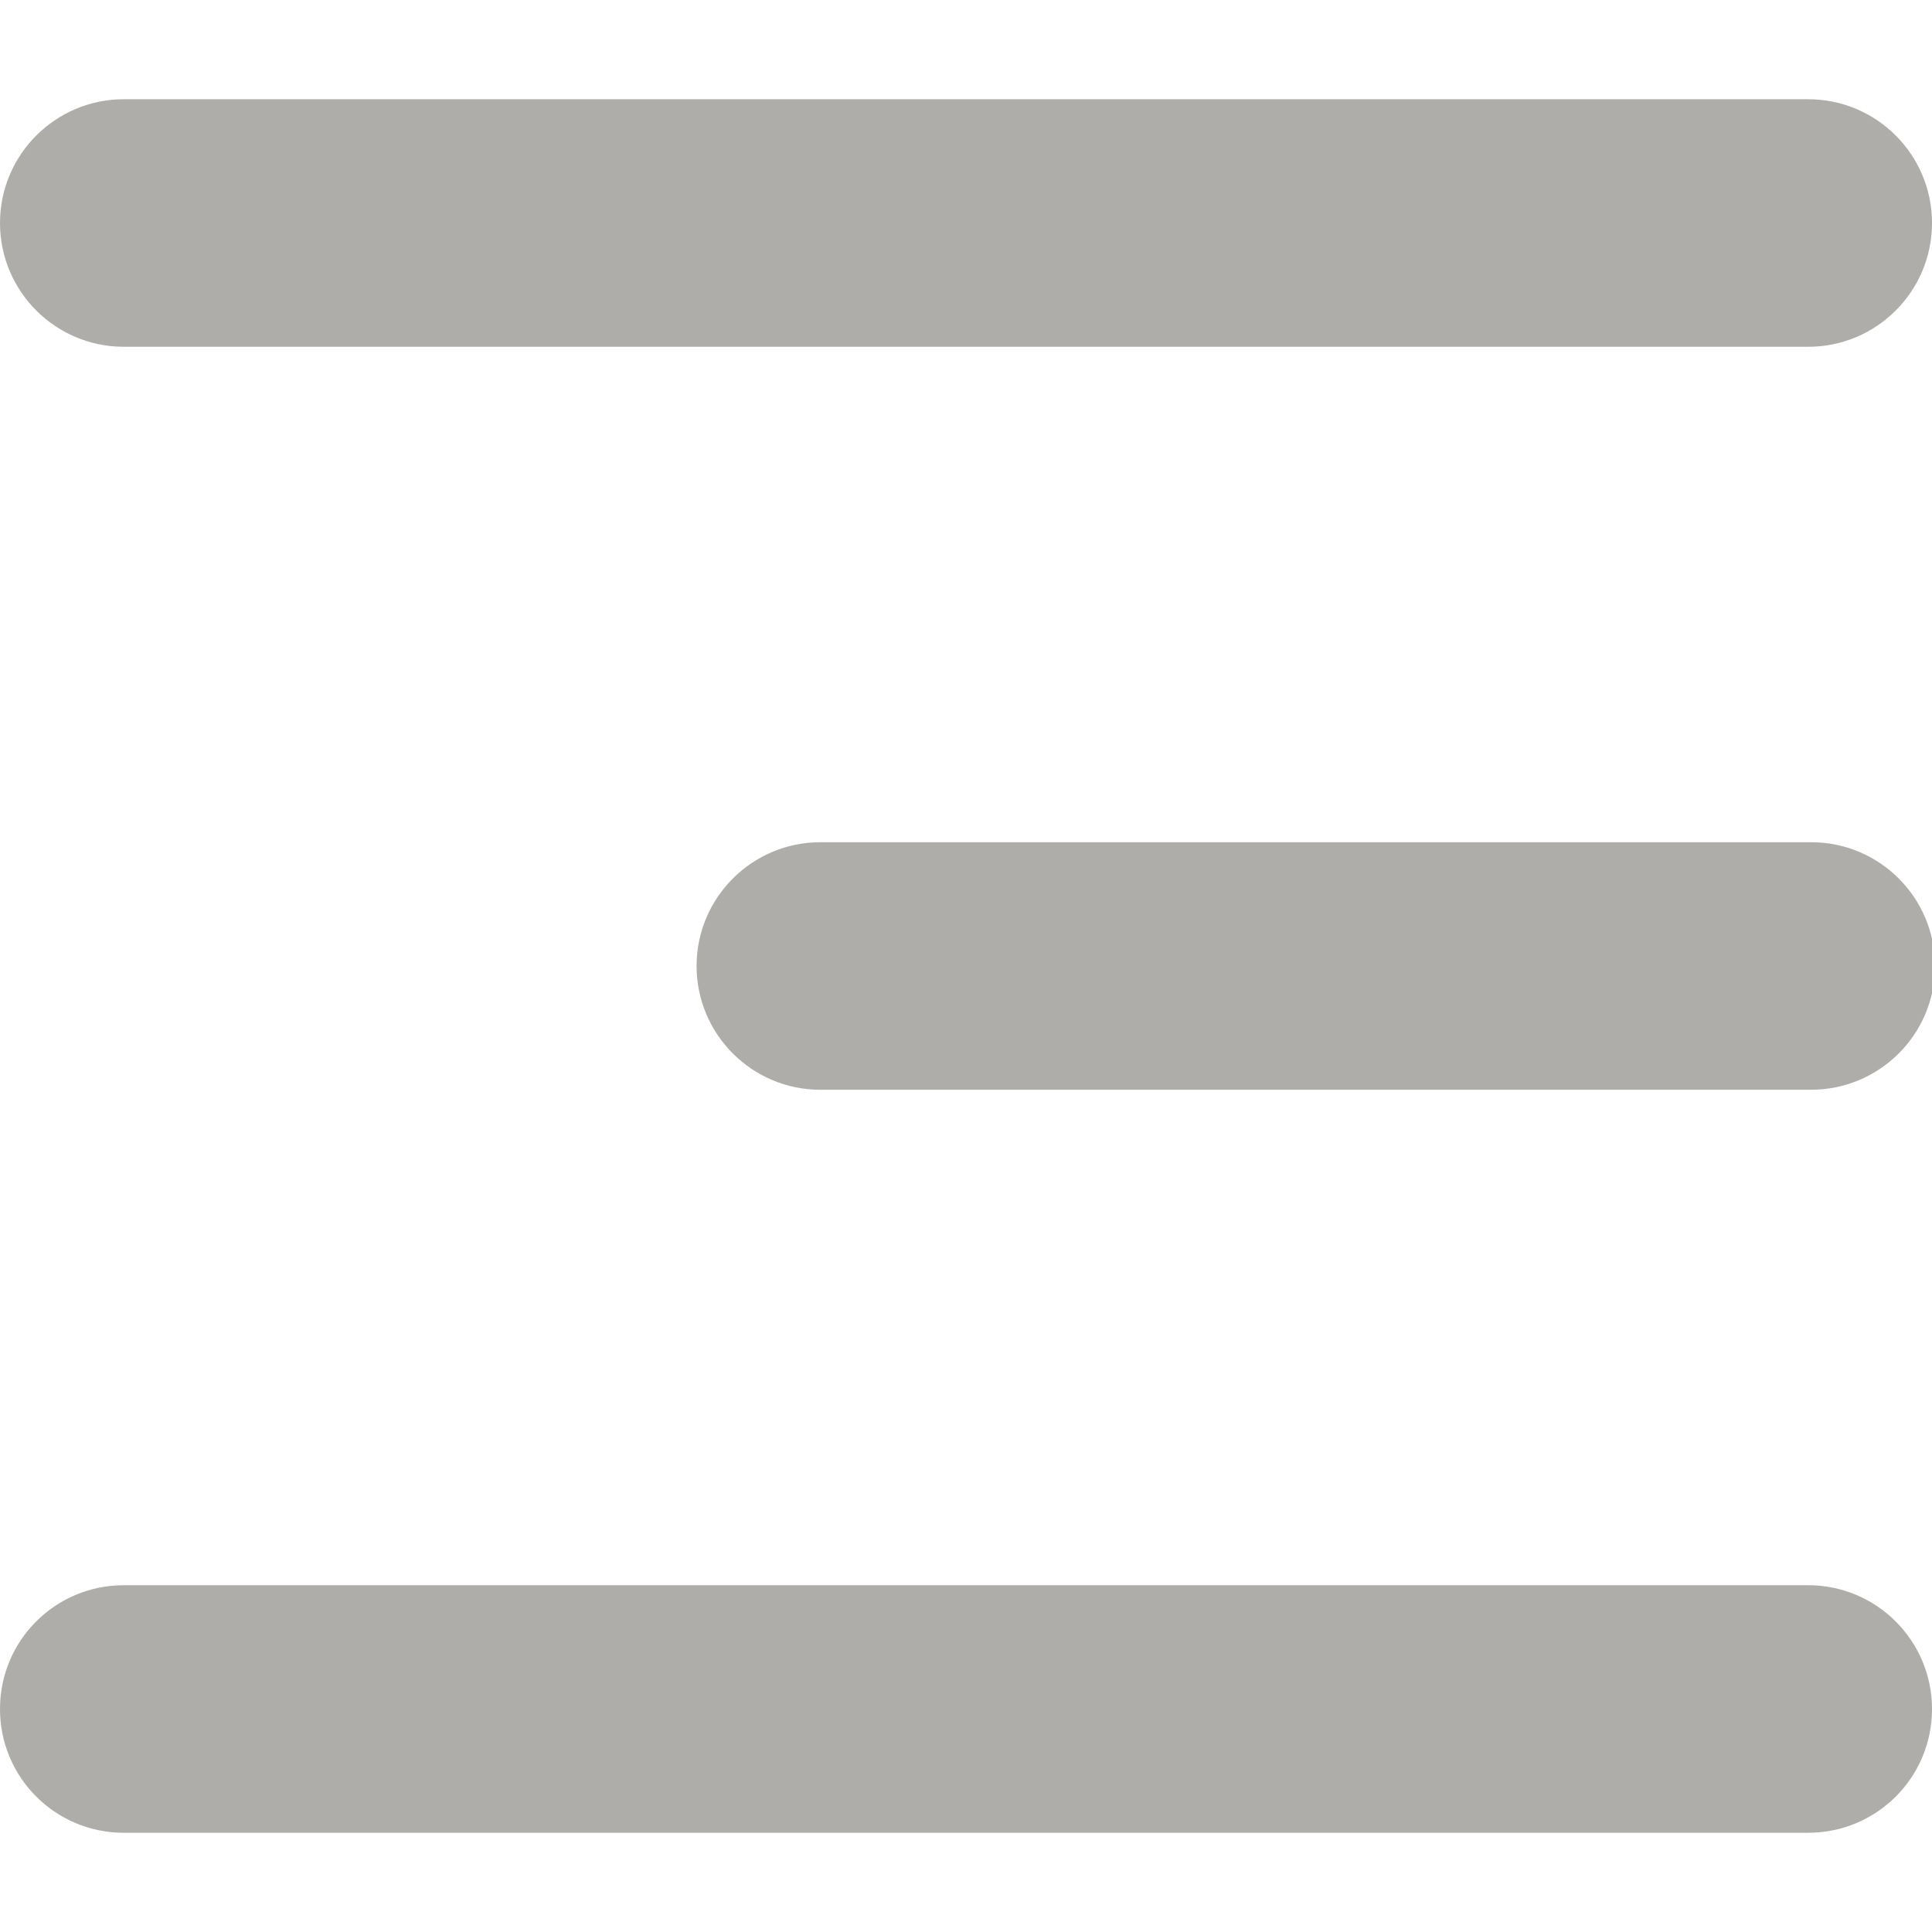
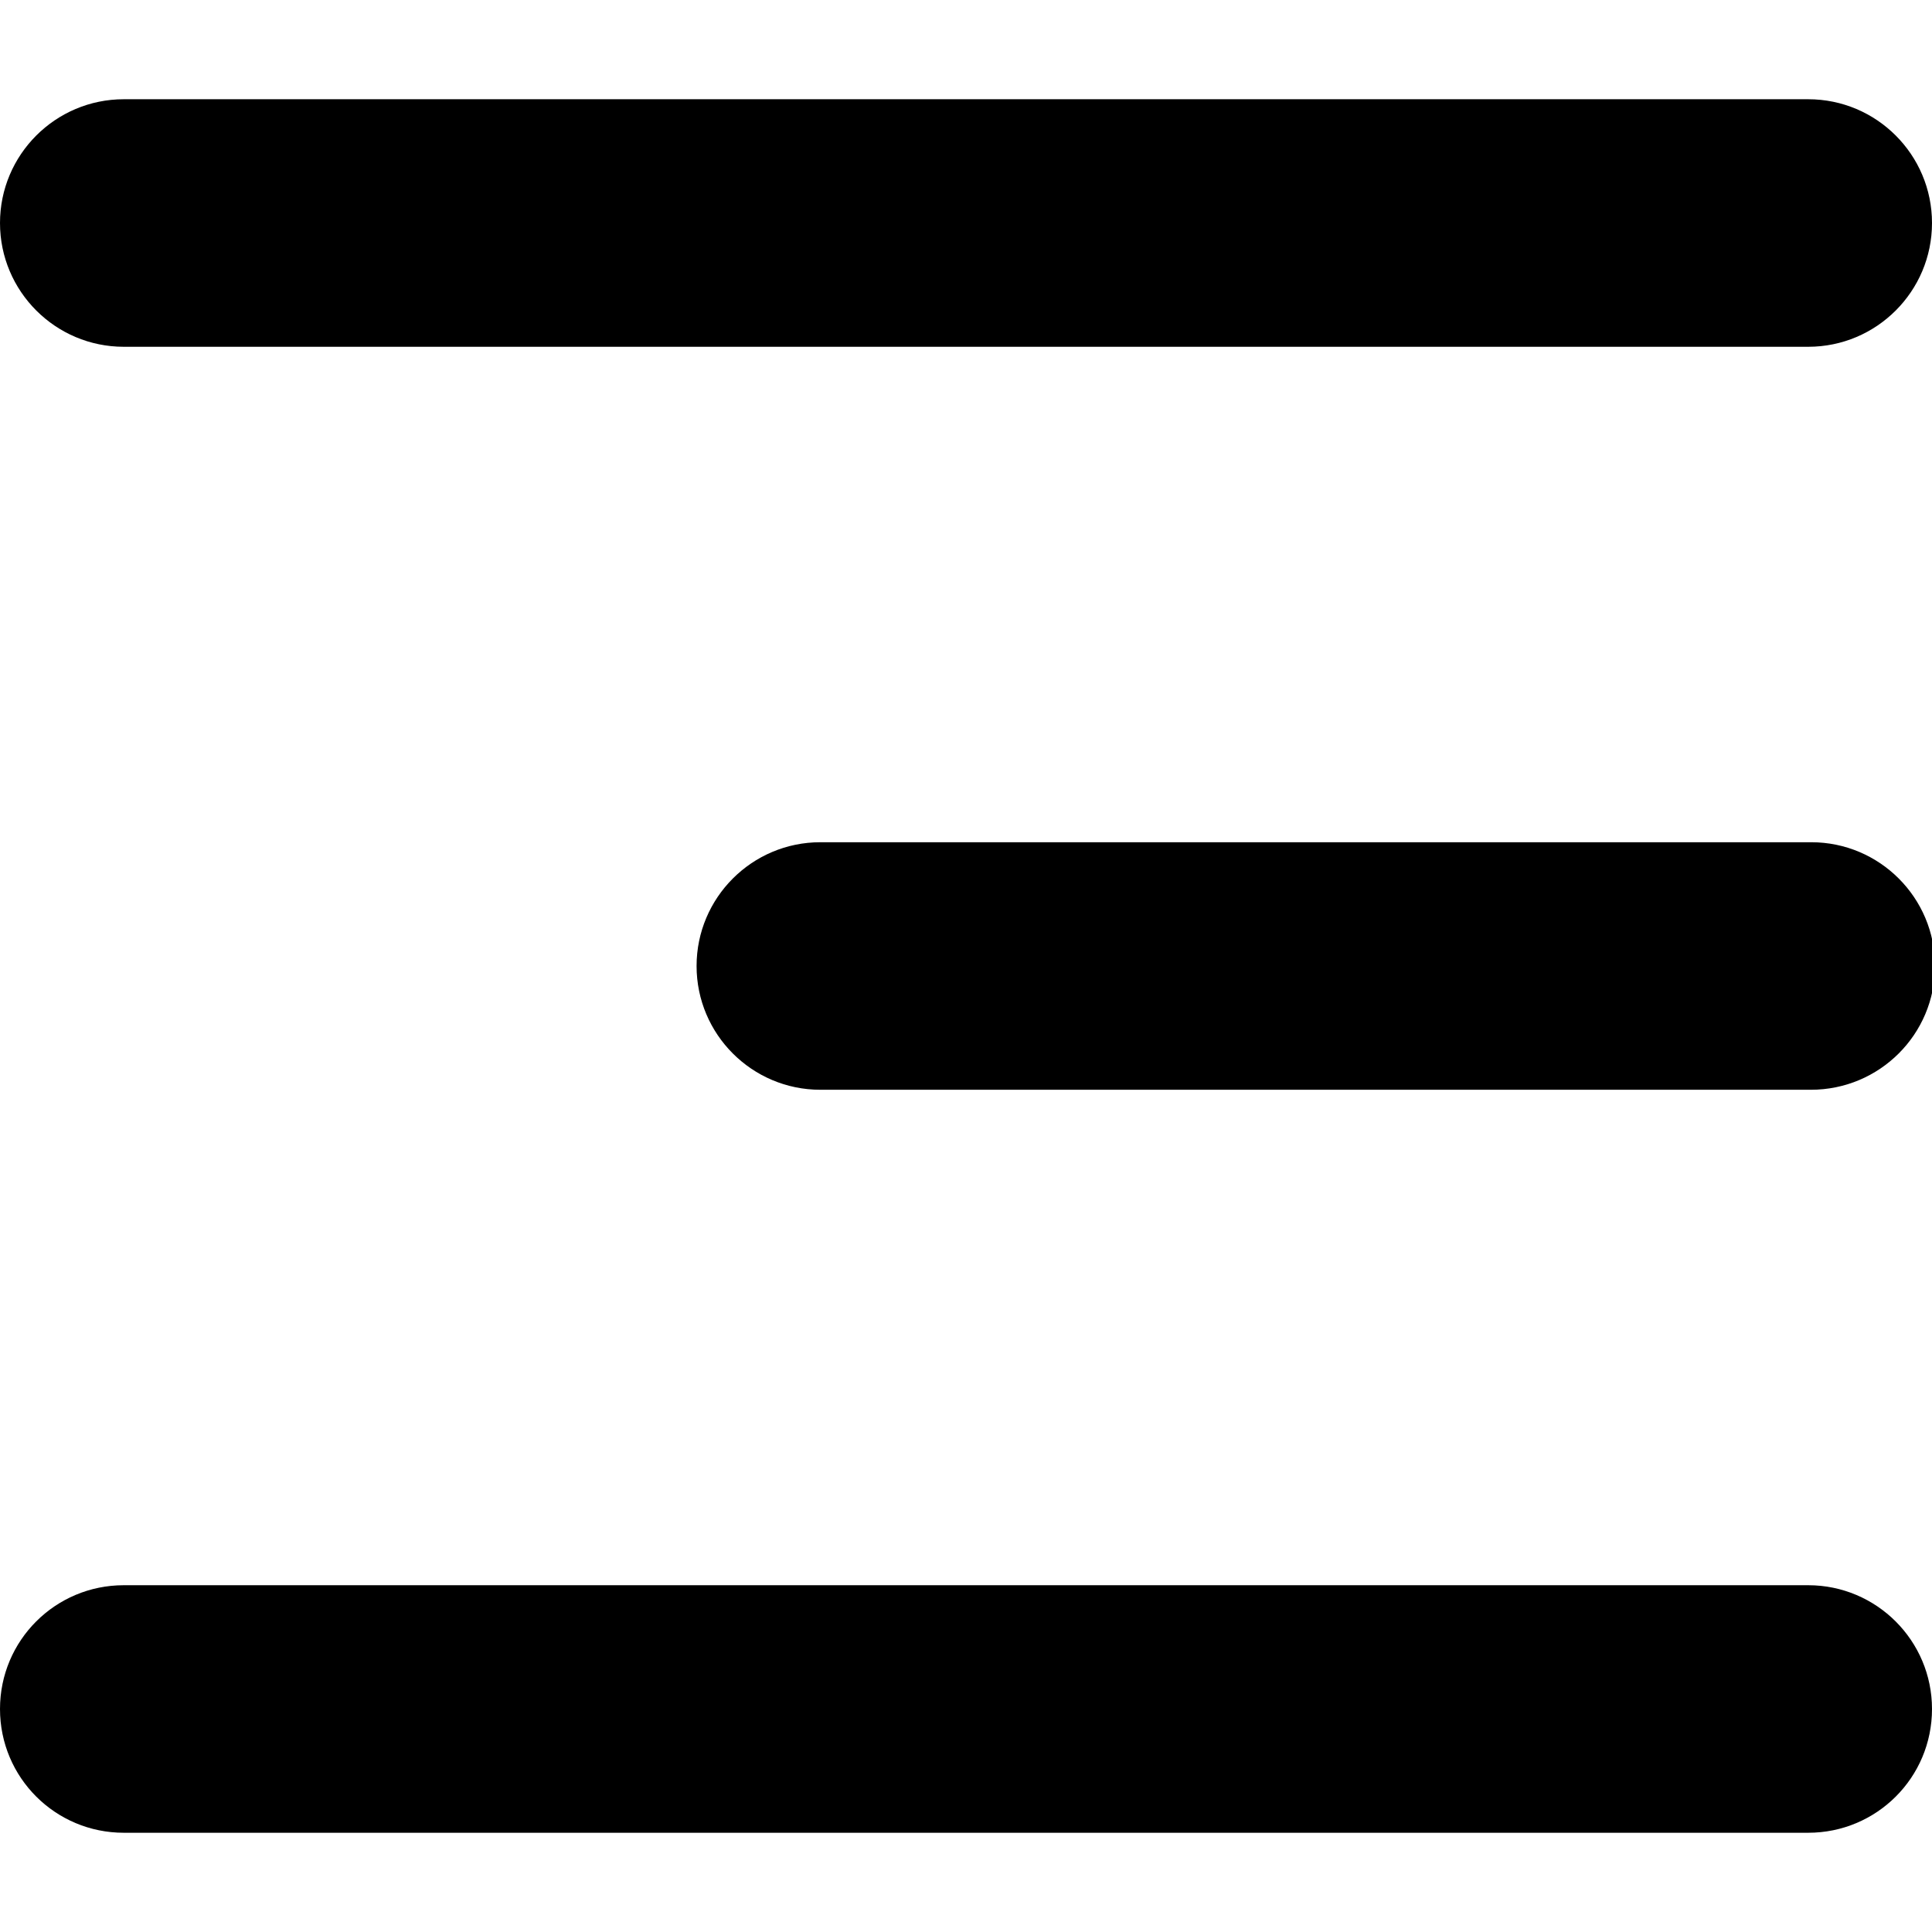
<svg xmlns="http://www.w3.org/2000/svg" version="1.1" id="Capa_1" x="0px" y="0px" viewBox="0 0 512 512" style="enable-background:new 0 0 512 512;" xml:space="preserve">
-   <style type="text/css">
- 	.st0{fill:#AEADAA;}
- </style>
  <path class="st0" d="M479.2,91.9H32.8C14.7,91.9,0,77.2,0,59.1s14.7-32.8,32.8-32.8h446.4c18.1,0,32.8,14.7,32.8,32.8  S497.3,91.9,479.2,91.9z" />
  <path class="st0" d="M479.9,288.8H217.4c-18.1,0-32.8-14.7-32.8-32.8s14.7-32.8,32.8-32.8h262.6c18.1,0,32.8,14.7,32.8,32.8  S498.1,288.8,479.9,288.8z" />
  <path class="st0" d="M479.2,485.7H32.8C14.7,485.7,0,471.1,0,452.9s14.7-32.8,32.8-32.8h446.4c18.1,0,32.8,14.7,32.8,32.8  C512,471.1,497.3,485.7,479.2,485.7z" />
</svg>
